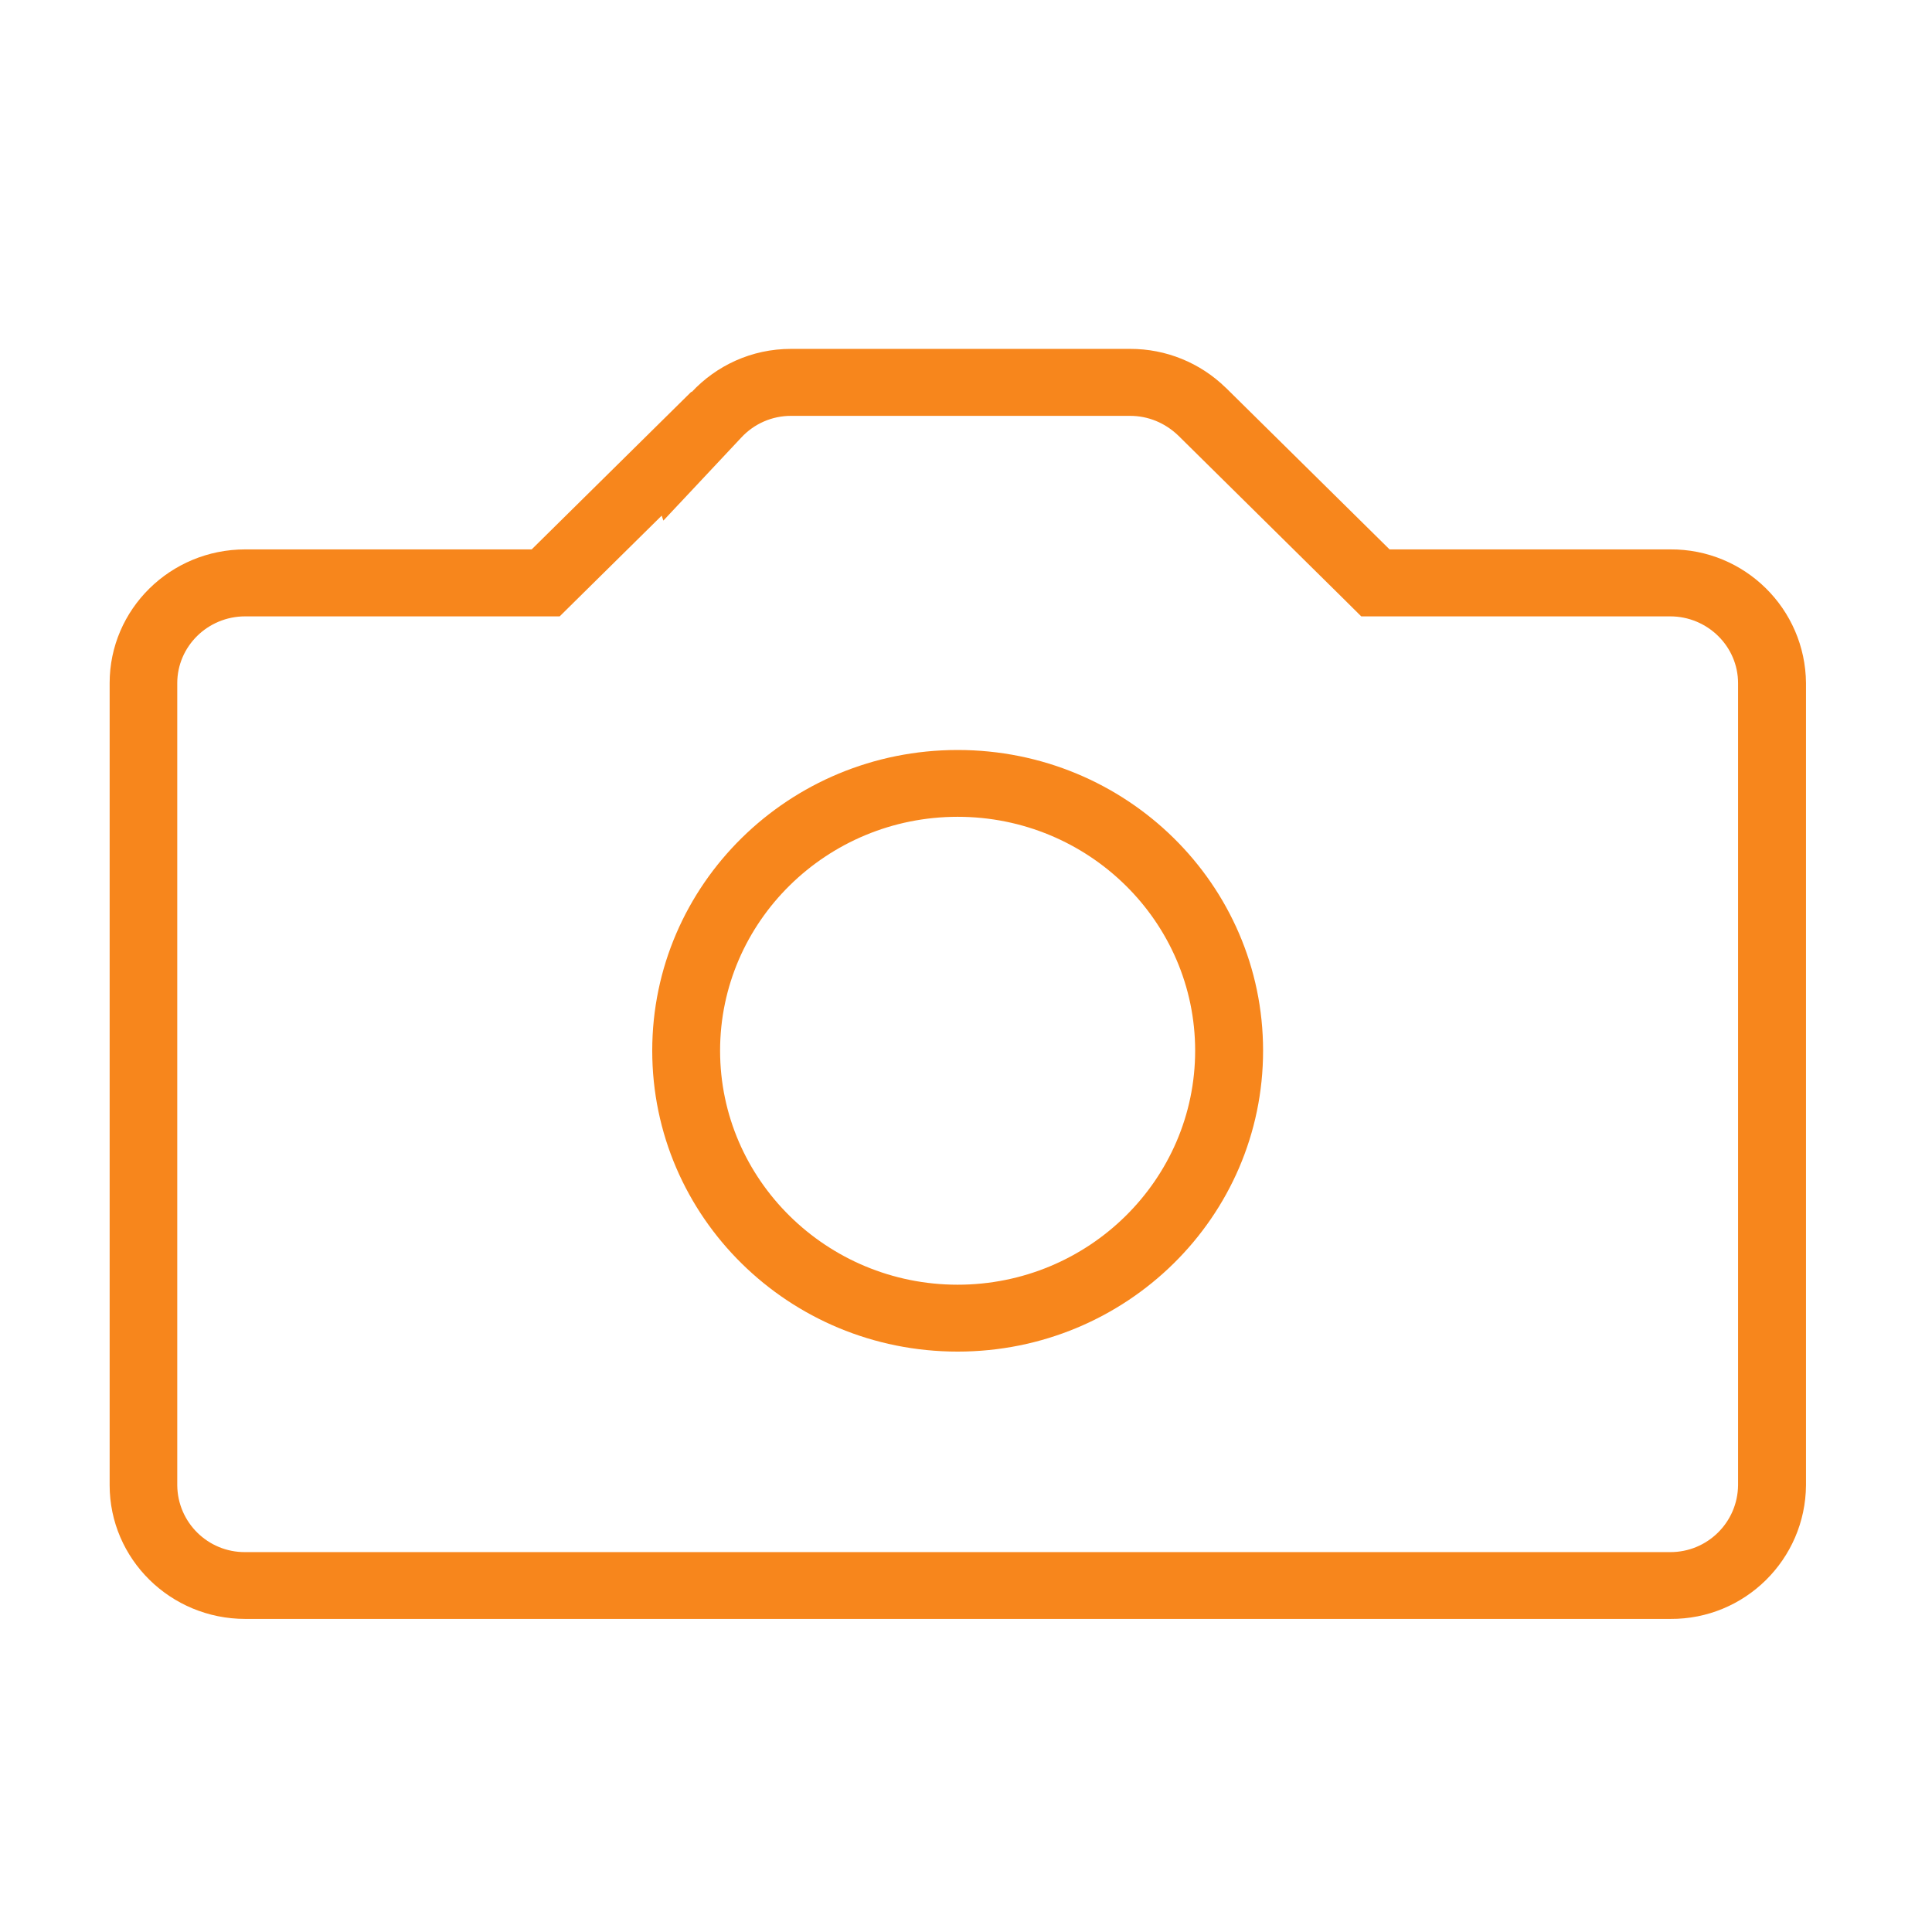
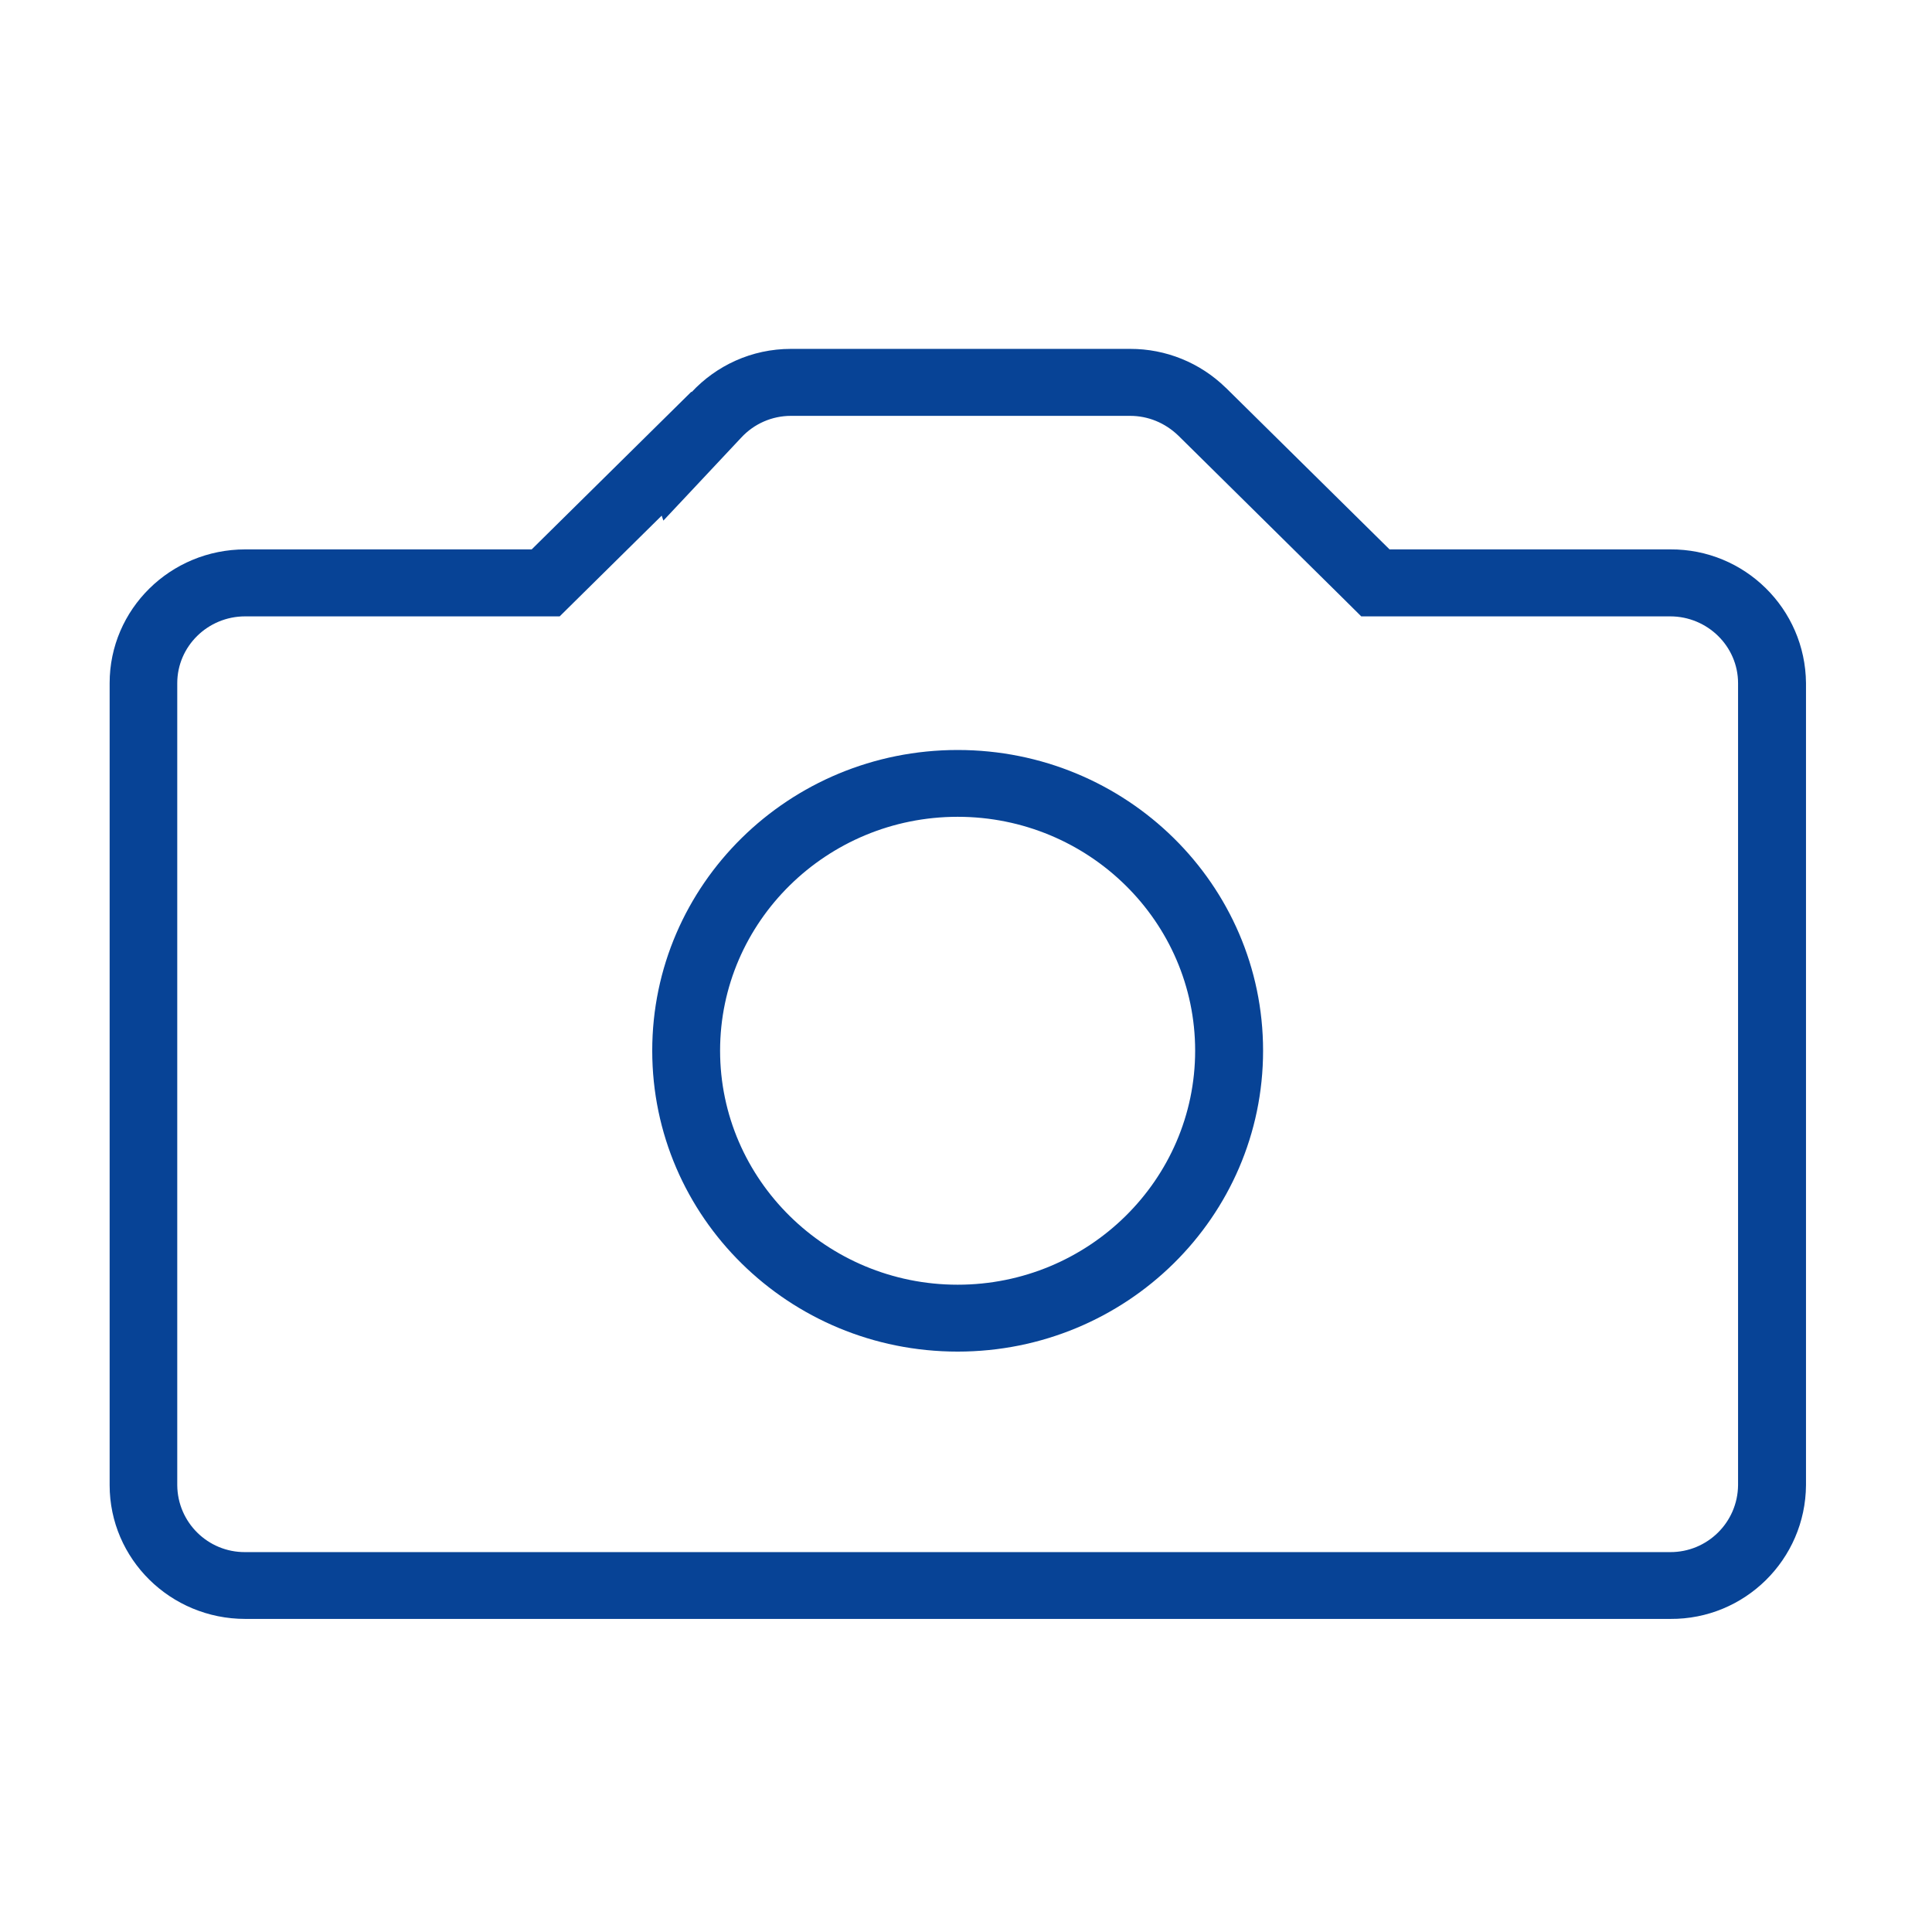
- <svg xmlns="http://www.w3.org/2000/svg" fill="#f7861c" height="24" viewBox="113.789 0 24.088 24" width="24.088">
+ <svg xmlns="http://www.w3.org/2000/svg" fill="#074396" height="24" viewBox="113.789 0 24.088 24" width="24.088">
  <path d="M134.613 6.85h-3.499l-2.035-2.009-.006-.006-.004-.003a1.698 1.698 0 00-1.189-.482h-4.23c-.491 0-.93.209-1.238.539l-.003-.005-1.991 1.966h-3.571c-.935 0-1.691.747-1.691 1.667v10c0 .92.757 1.668 1.691 1.668h17.768a1.68 1.68 0 001.691-1.668v-10a1.682 1.682 0 00-1.693-1.667zm.846 11.668a.843.843 0 01-.846.834h-17.768a.841.841 0 01-.846-.834v-10c0-.459.38-.833.846-.833h3.922l.248-.245 1.024-1.011.021.062.971-1.035a.843.843 0 01.618-.271h4.23c.223 0 .435.086.602.247l2.033 2.008.247.245H134.613c.465 0 .846.374.846.833z" />
  <path d="M125.729 9.351c-2.104 0-3.808 1.678-3.808 3.749 0 2.072 1.703 3.752 3.808 3.752 2.104 0 3.808-1.68 3.808-3.752s-1.704-3.749-3.808-3.749zm0 6.667c-1.633 0-2.962-1.31-2.962-2.918s1.329-2.916 2.962-2.916 2.961 1.307 2.961 2.916-1.328 2.918-2.961 2.918z" />
</svg>
